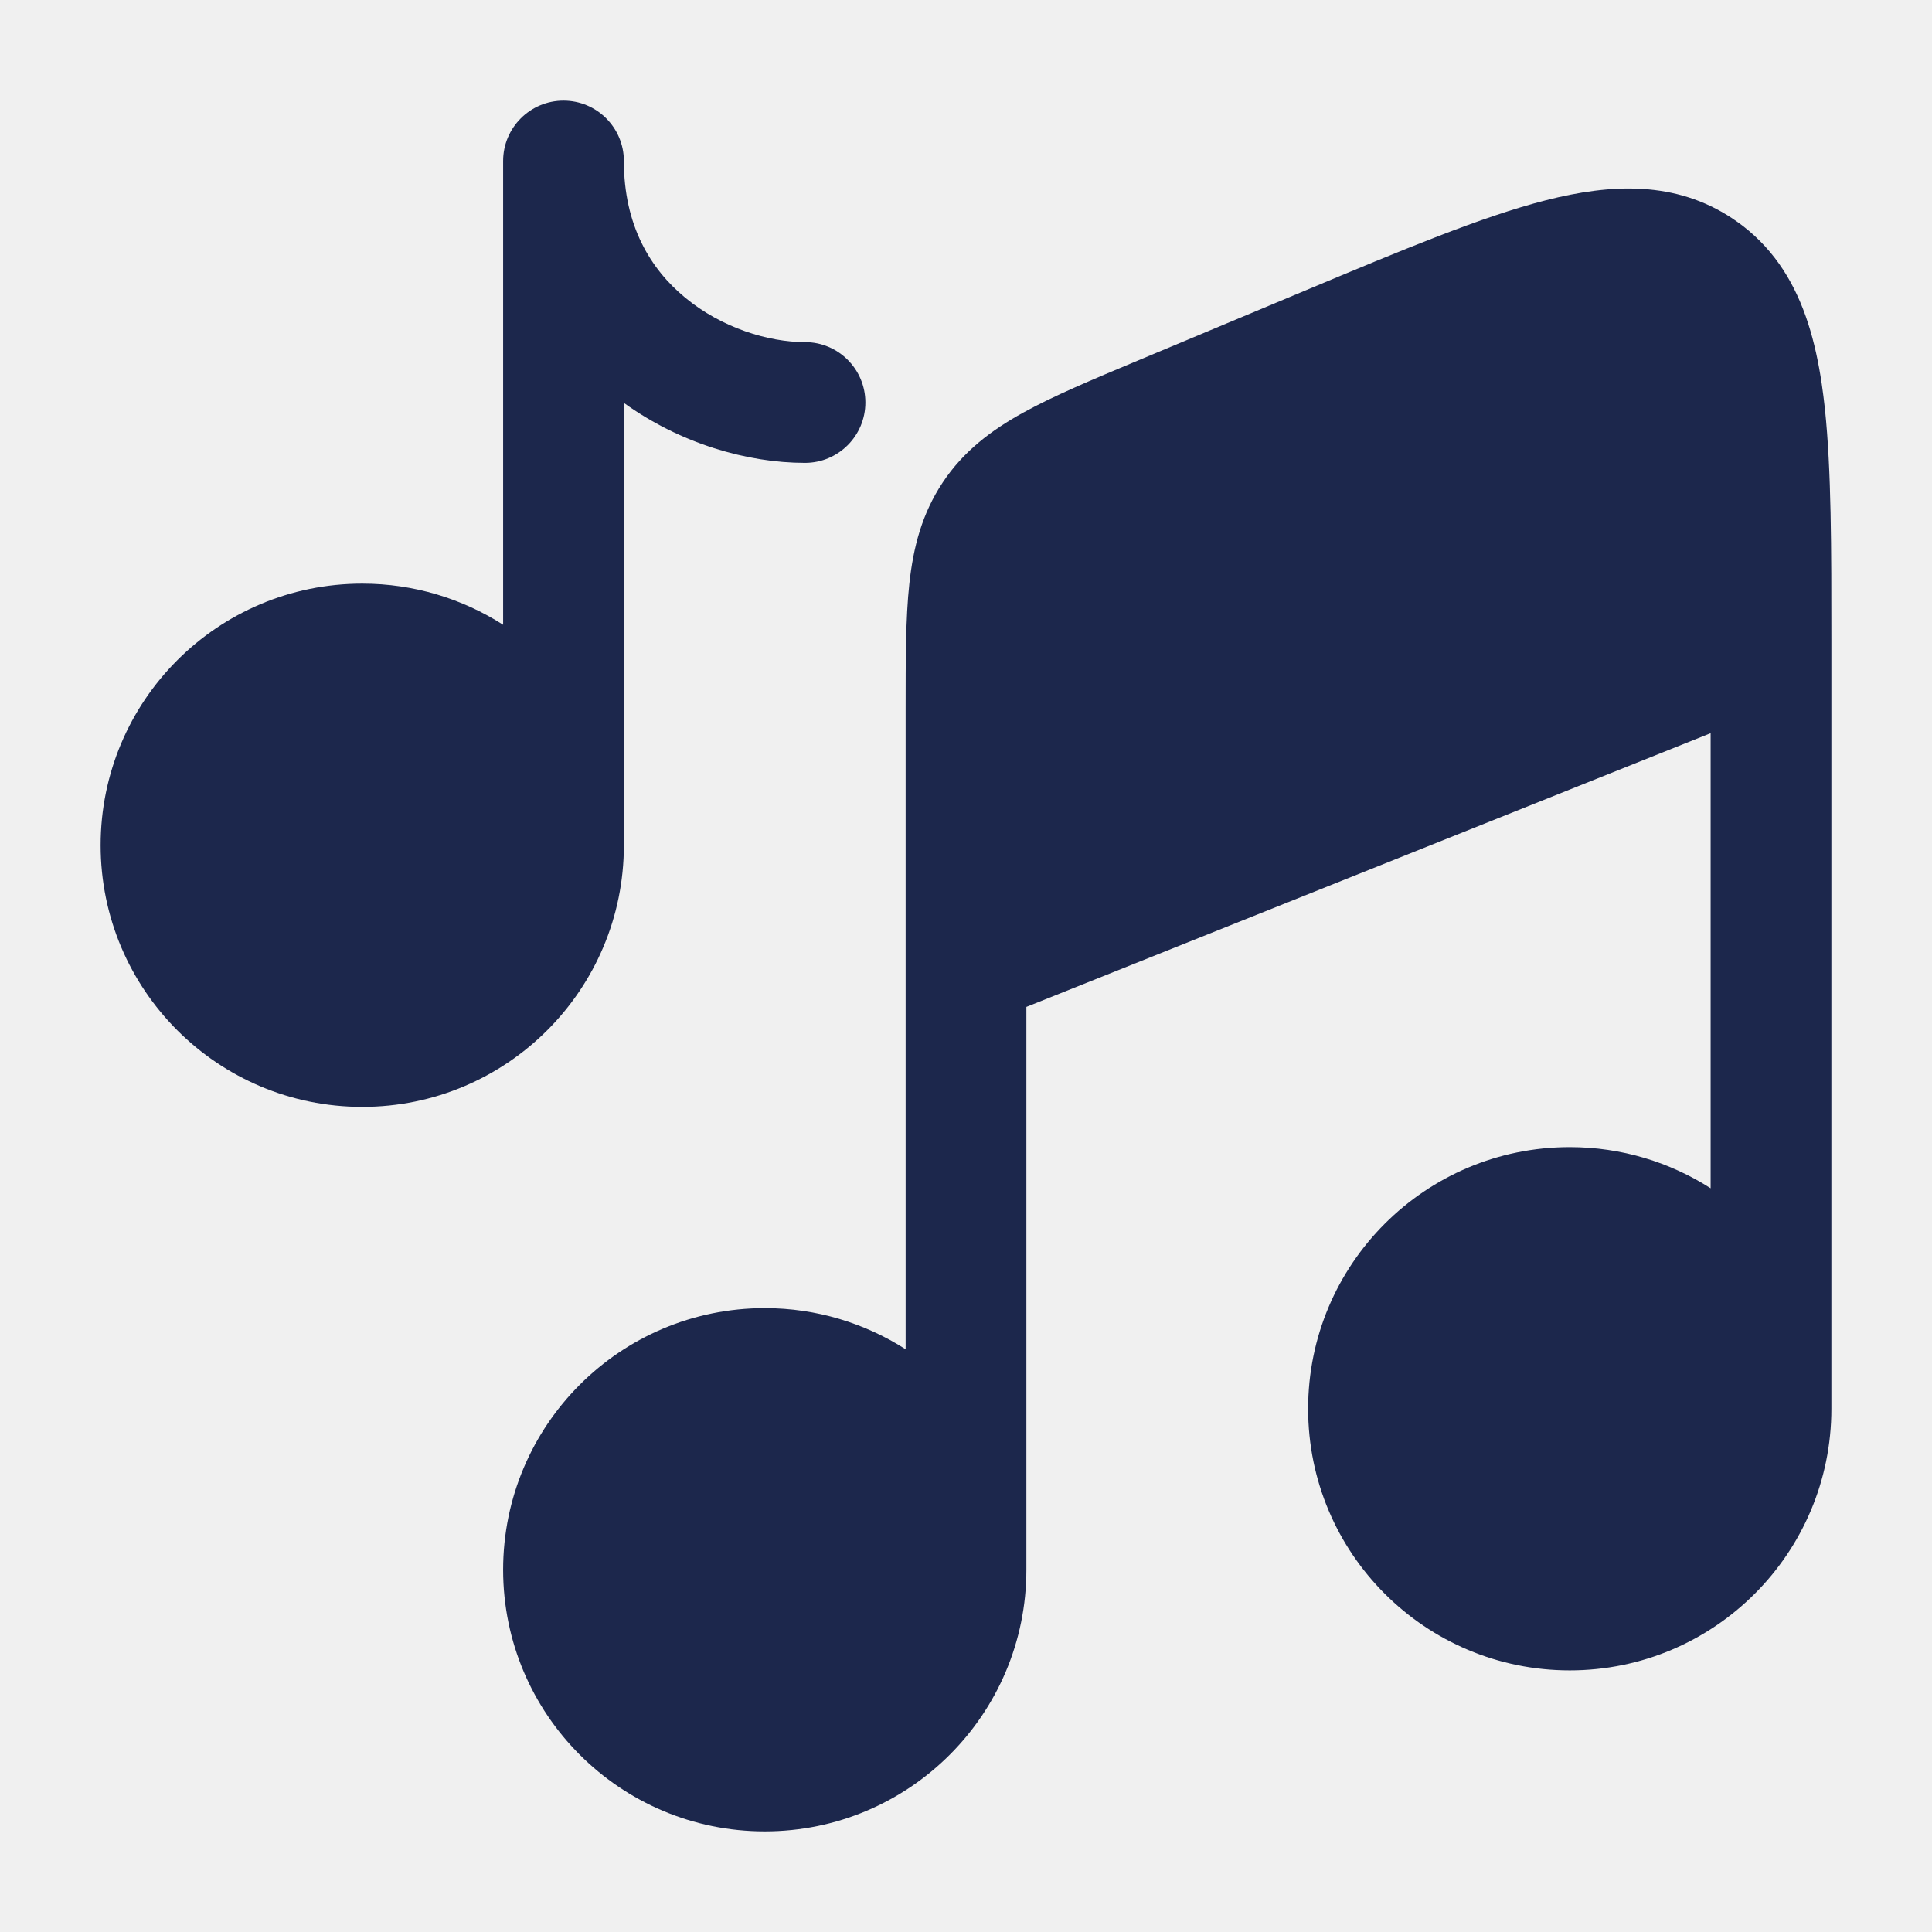
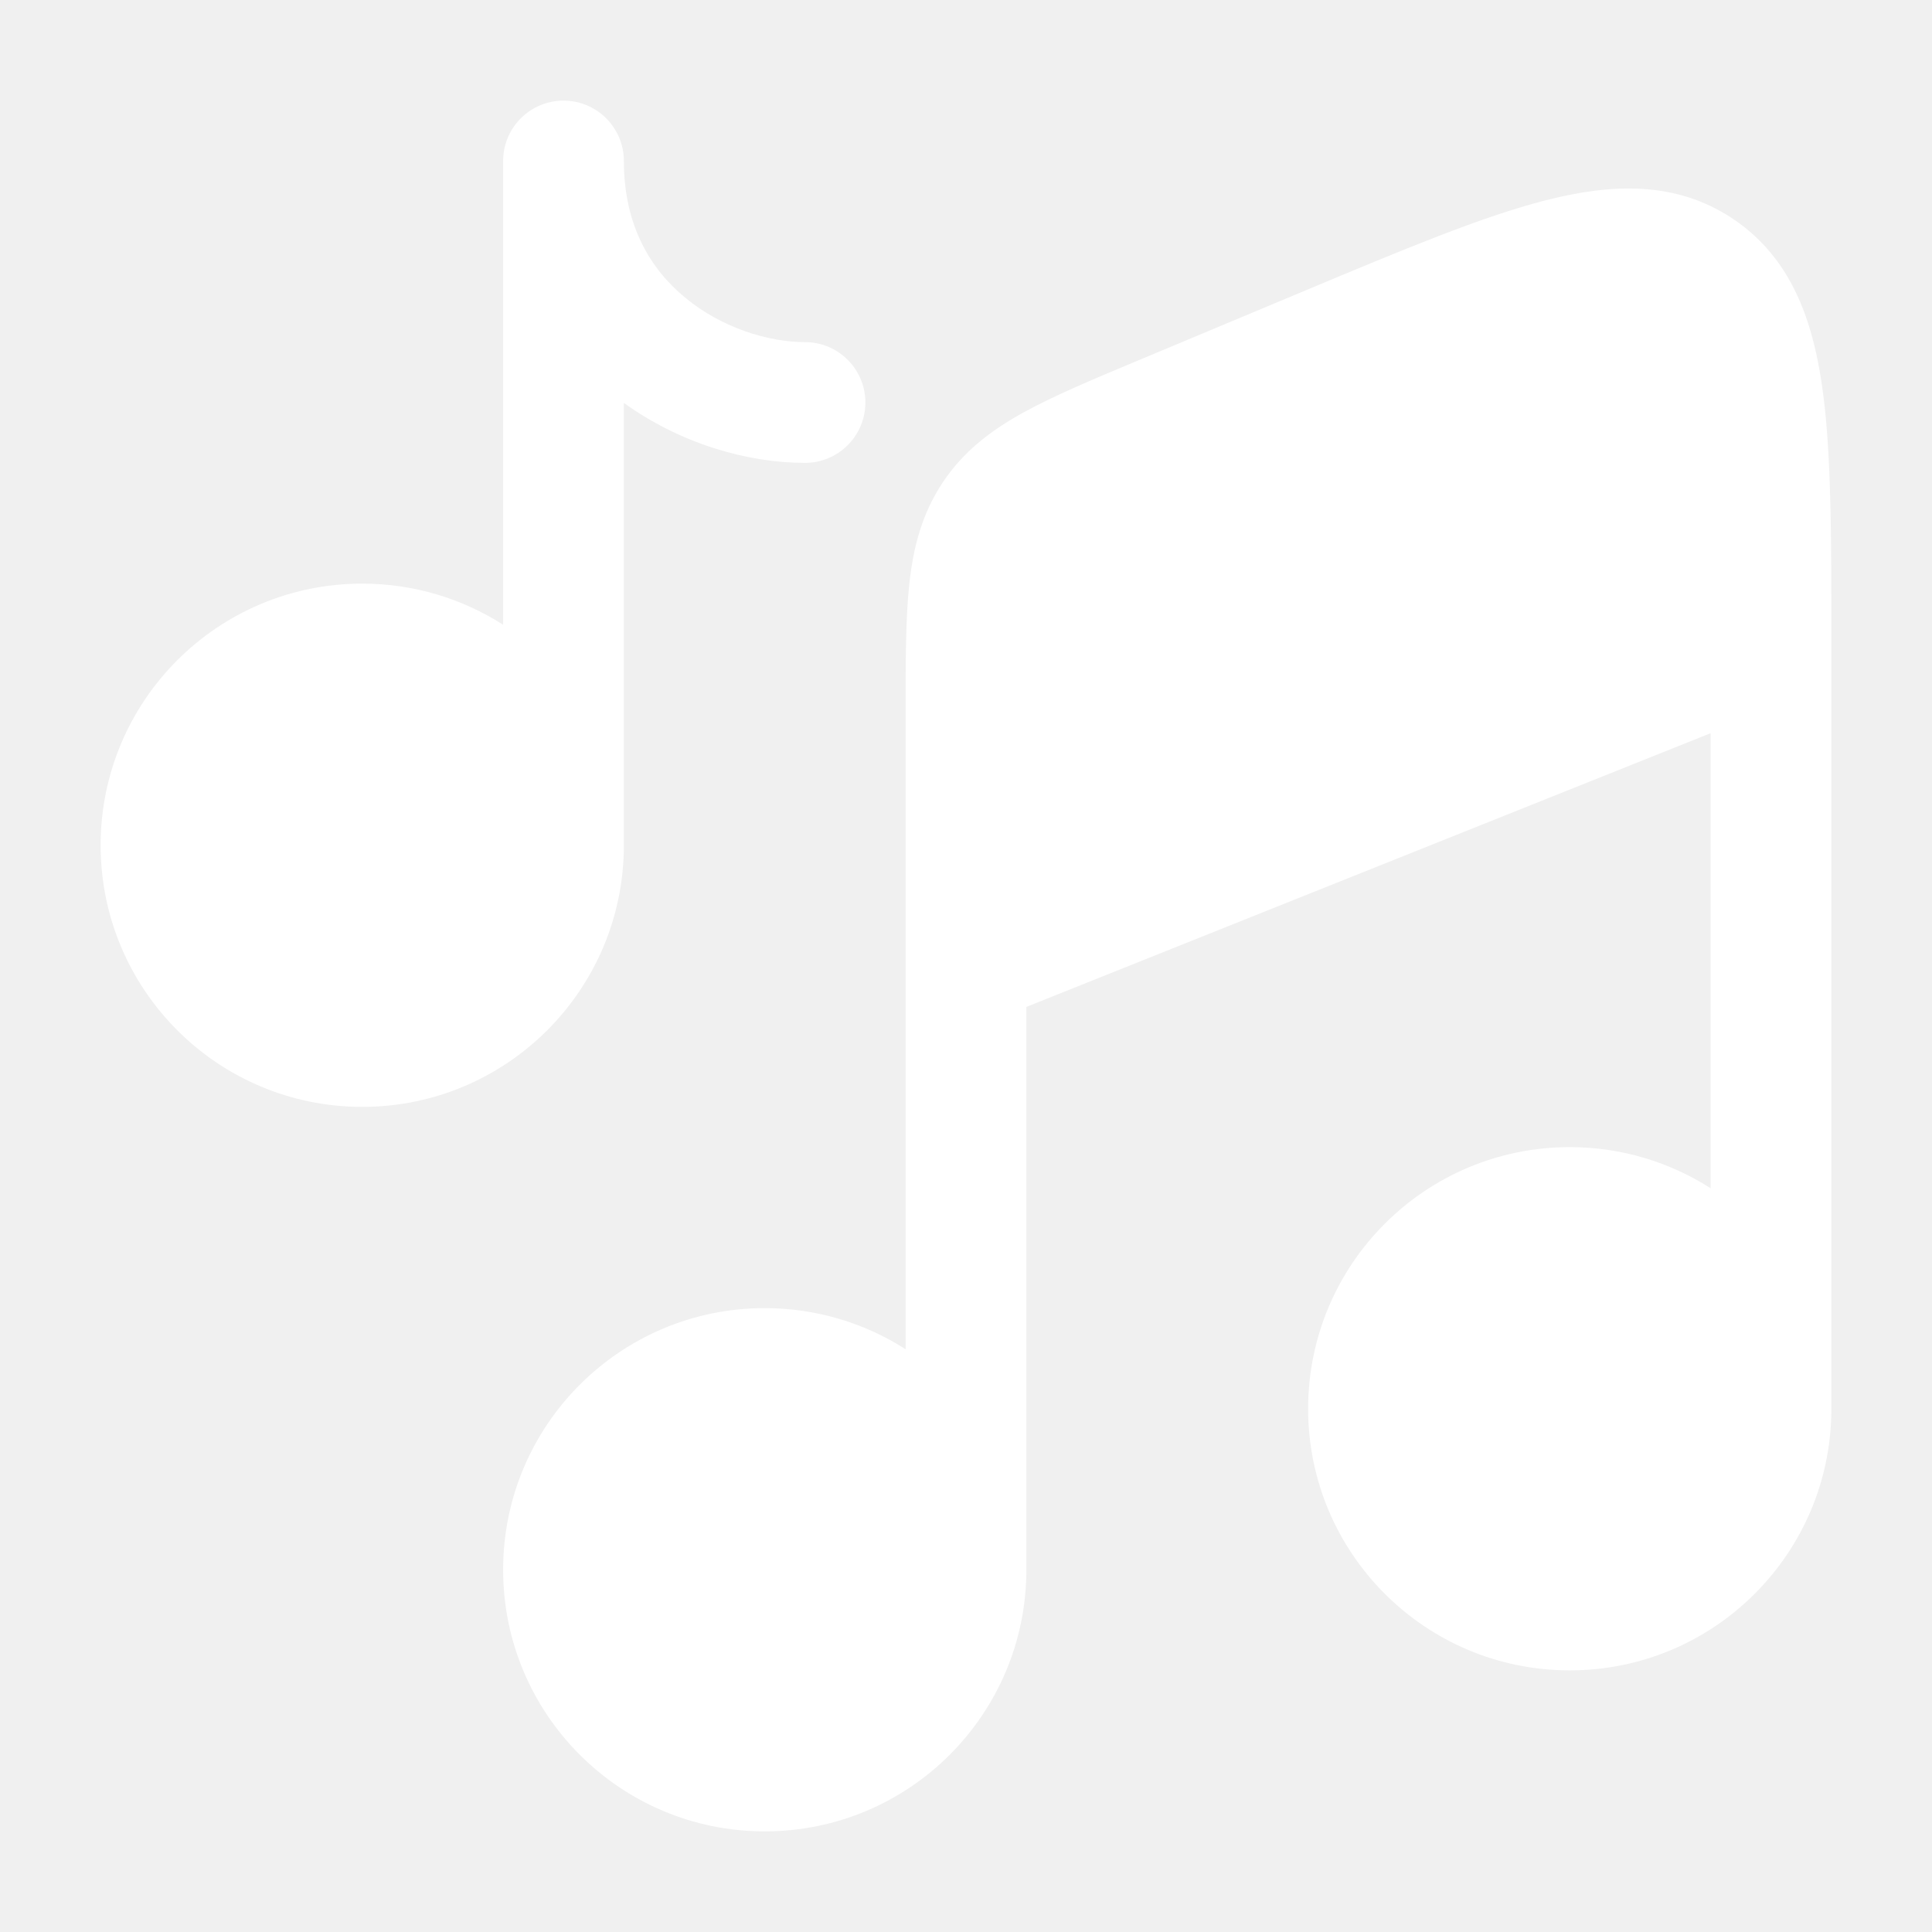
- <svg xmlns="http://www.w3.org/2000/svg" width="800px" height="800px" viewBox="0 0 24 24" fill="none">
-   <path d="M12.75 12.508L21.25 9.108V14.761C20.745 14.438 20.144 14.25 19.5 14.25C17.705 14.25 16.25 15.705 16.25 17.5C16.25 19.295 17.705 20.75 19.5 20.75C21.295 20.75 22.75 19.295 22.75 17.5C22.75 17.5 22.75 17.5 22.75 17.5L22.75 7.946C22.75 6.803 22.75 5.845 22.67 5.081C22.658 4.973 22.645 4.866 22.63 4.766C22.552 4.244 22.416 3.758 22.151 3.351C22.019 3.148 21.855 2.965 21.651 2.807C21.613 2.778 21.573 2.749 21.532 2.722L21.524 2.716C20.816 2.245 20.021 2.279 19.202 2.488C18.41 2.69 17.428 3.101 16.224 3.605L14.13 4.481C13.566 4.717 13.087 4.918 12.712 5.125C12.313 5.345 11.969 5.605 11.711 5.993C11.453 6.381 11.345 6.798 11.296 7.252C11.25 7.678 11.25 8.197 11.25 8.809V16.761C10.745 16.438 10.144 16.25 9.5 16.25C7.705 16.25 6.25 17.705 6.25 19.5C6.25 21.295 7.705 22.75 9.5 22.75C11.295 22.75 12.75 21.295 12.75 19.5C12.75 19.5 12.75 19.5 12.75 19.5L12.75 12.508Z" fill="#1C274C" />
-   <path d="M7.75 2C7.75 1.586 7.414 1.25 7 1.25C6.586 1.25 6.25 1.586 6.25 2V7.761C5.745 7.438 5.144 7.25 4.5 7.25C2.705 7.25 1.25 8.705 1.25 10.5C1.25 12.295 2.705 13.75 4.5 13.75C6.295 13.75 7.75 12.295 7.75 10.5V5.005C8.449 5.509 9.28 5.75 10 5.75C10.414 5.75 10.75 5.414 10.75 5C10.75 4.586 10.414 4.25 10 4.25C9.546 4.25 8.966 4.074 8.512 3.698C8.078 3.341 7.75 2.798 7.75 2Z" fill="#1C274C" />
+ <svg xmlns="http://www.w3.org/2000/svg" width="800px" height="800px" viewBox="0 0 24 24" fill="#FFFFFF">
+   <path d="M12.75 12.508L21.25 9.108V14.761C20.745 14.438 20.144 14.25 19.5 14.25C17.705 14.25 16.25 15.705 16.25 17.5C16.25 19.295 17.705 20.75 19.5 20.75C21.295 20.75 22.75 19.295 22.75 17.5C22.75 17.5 22.75 17.5 22.75 17.5L22.75 7.946C22.75 6.803 22.75 5.845 22.67 5.081C22.658 4.973 22.645 4.866 22.63 4.766C22.552 4.244 22.416 3.758 22.151 3.351C22.019 3.148 21.855 2.965 21.651 2.807C21.613 2.778 21.573 2.749 21.532 2.722L21.524 2.716C20.816 2.245 20.021 2.279 19.202 2.488C18.41 2.69 17.428 3.101 16.224 3.605L14.13 4.481C13.566 4.717 13.087 4.918 12.712 5.125C12.313 5.345 11.969 5.605 11.711 5.993C11.453 6.381 11.345 6.798 11.296 7.252C11.25 7.678 11.25 8.197 11.25 8.809V16.761C10.745 16.438 10.144 16.25 9.5 16.25C7.705 16.25 6.25 17.705 6.25 19.5C6.25 21.295 7.705 22.75 9.5 22.75C11.295 22.75 12.75 21.295 12.75 19.5C12.75 19.5 12.75 19.5 12.75 19.5L12.75 12.508Z" fill="#FFFFFF" />
+   <path d="M7.75 2C7.75 1.586 7.414 1.25 7 1.25C6.586 1.25 6.25 1.586 6.25 2V7.761C5.745 7.438 5.144 7.25 4.5 7.25C2.705 7.25 1.25 8.705 1.25 10.5C1.25 12.295 2.705 13.75 4.5 13.75C6.295 13.75 7.75 12.295 7.75 10.5V5.005C8.449 5.509 9.28 5.75 10 5.75C10.414 5.75 10.75 5.414 10.75 5C10.75 4.586 10.414 4.25 10 4.25C9.546 4.25 8.966 4.074 8.512 3.698C8.078 3.341 7.75 2.798 7.75 2Z" fill="#FFFFFF" />
</svg>
